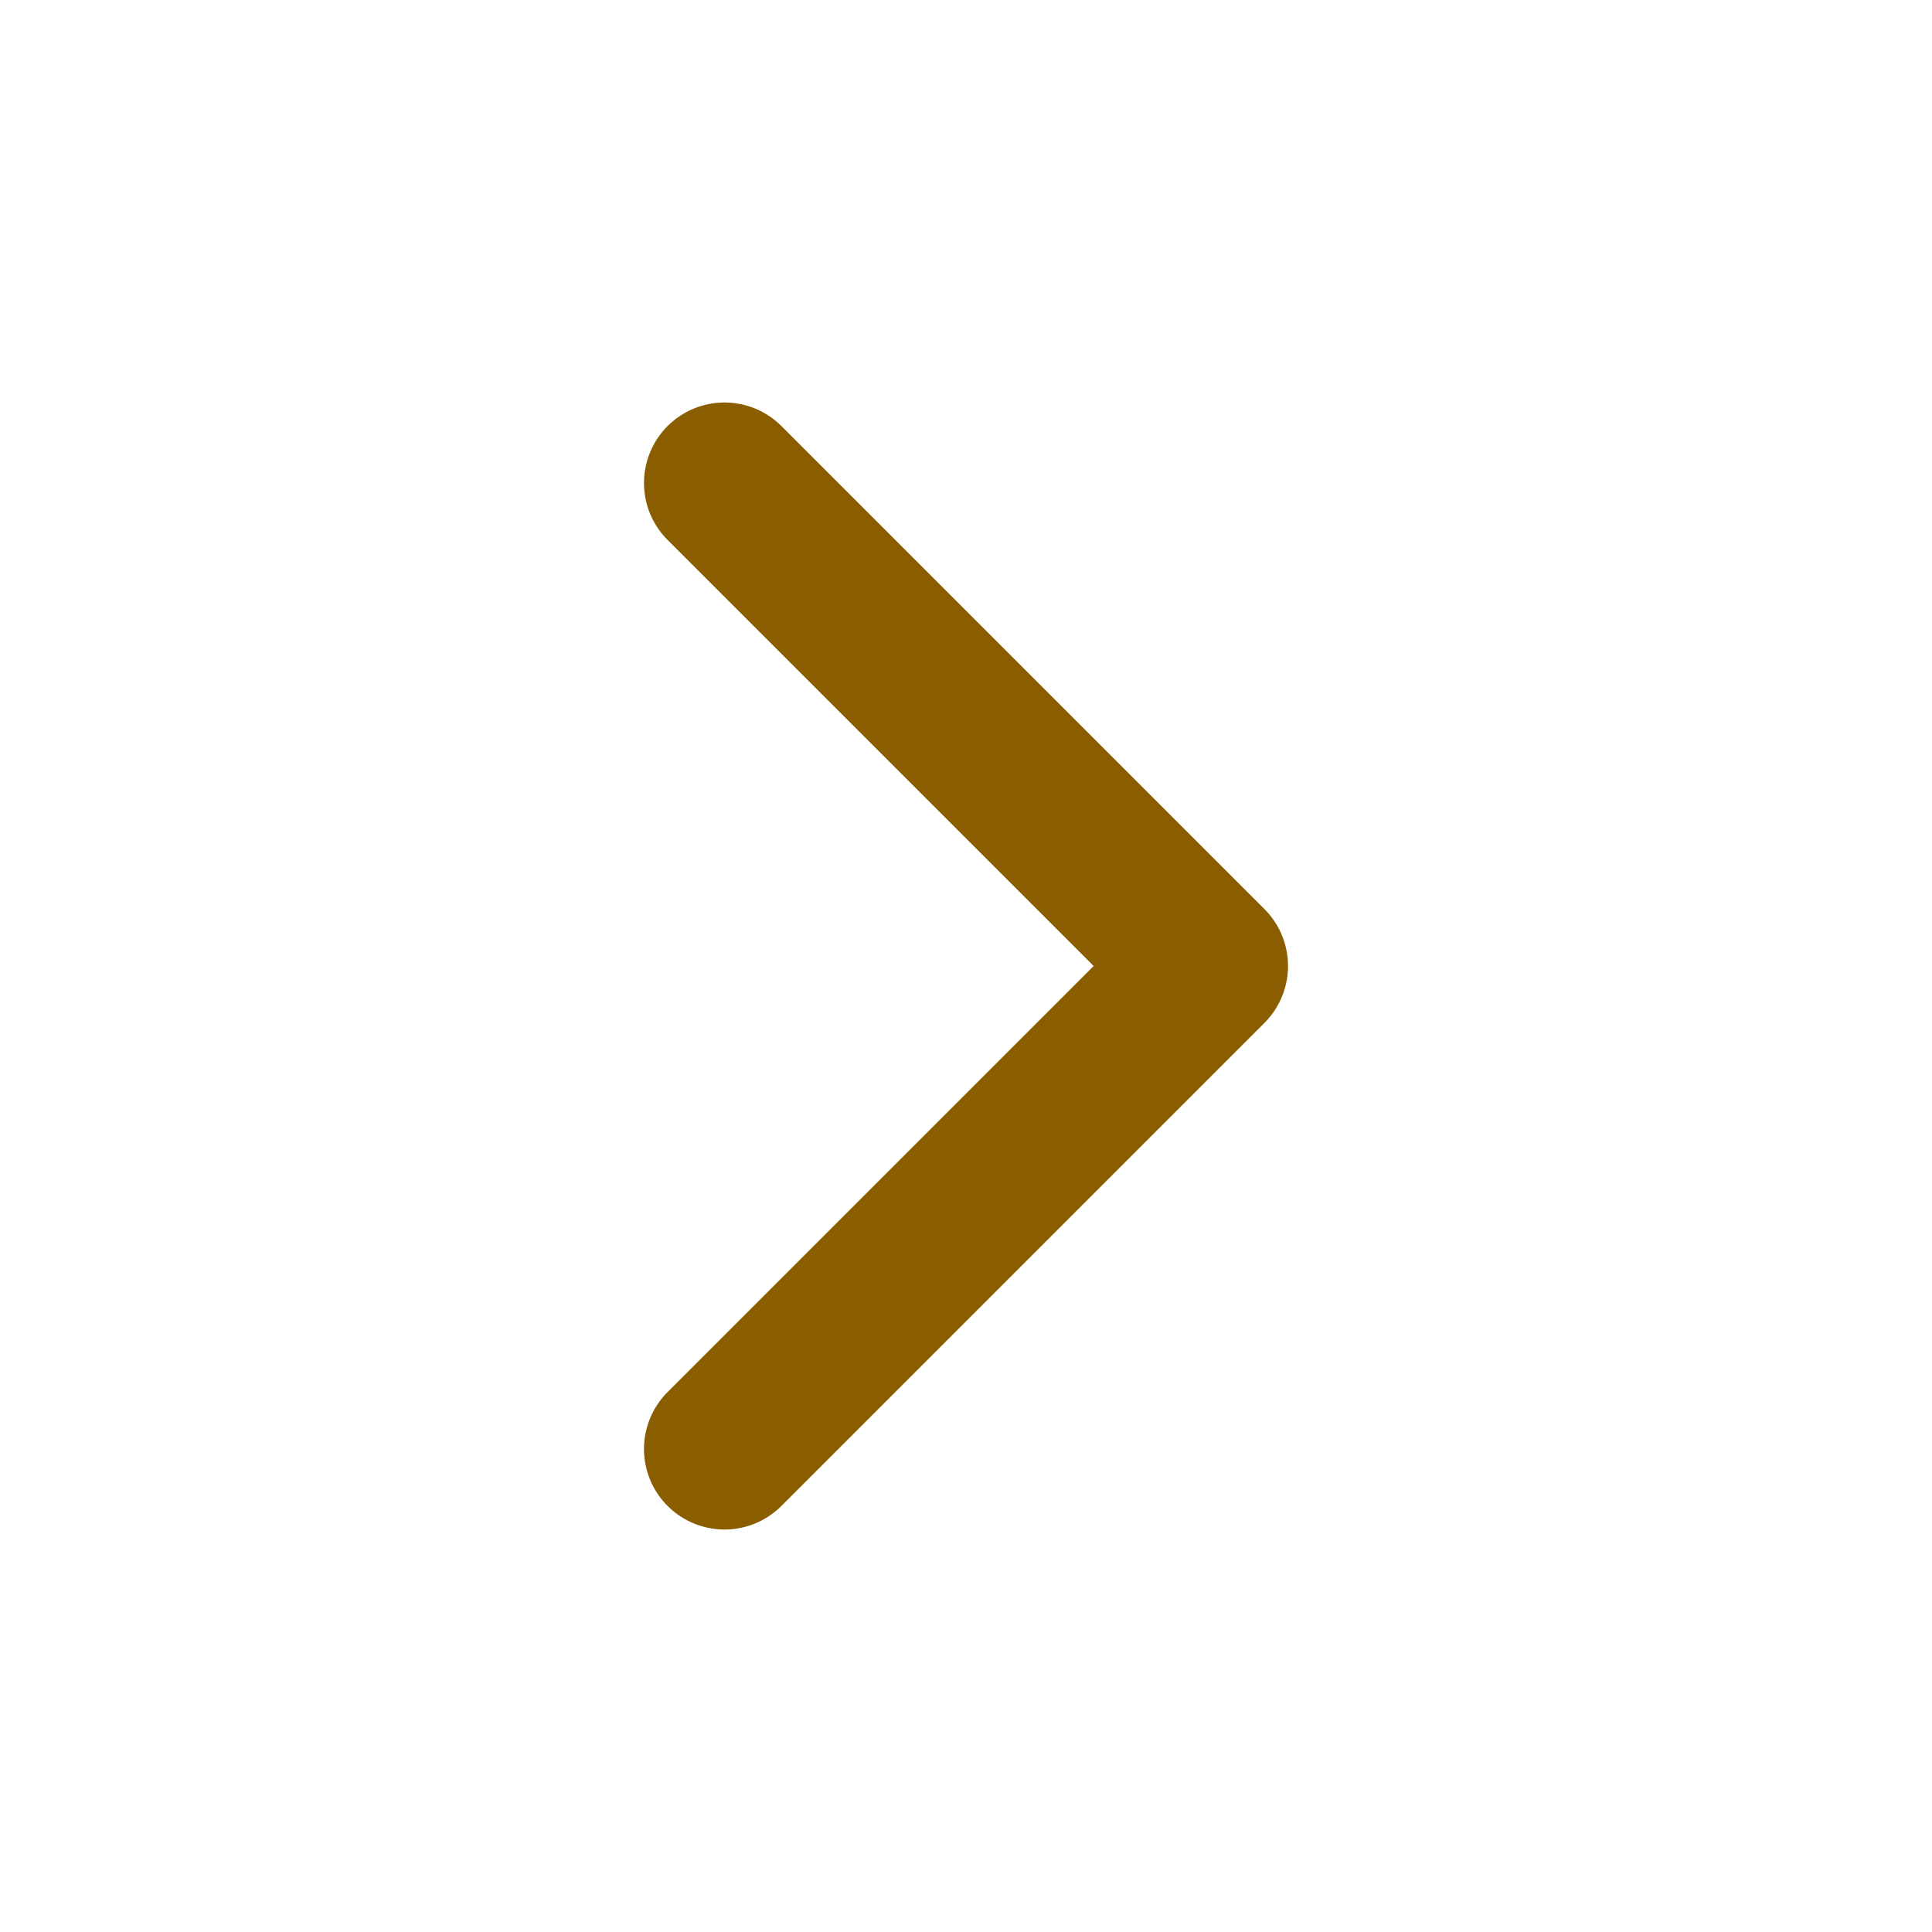
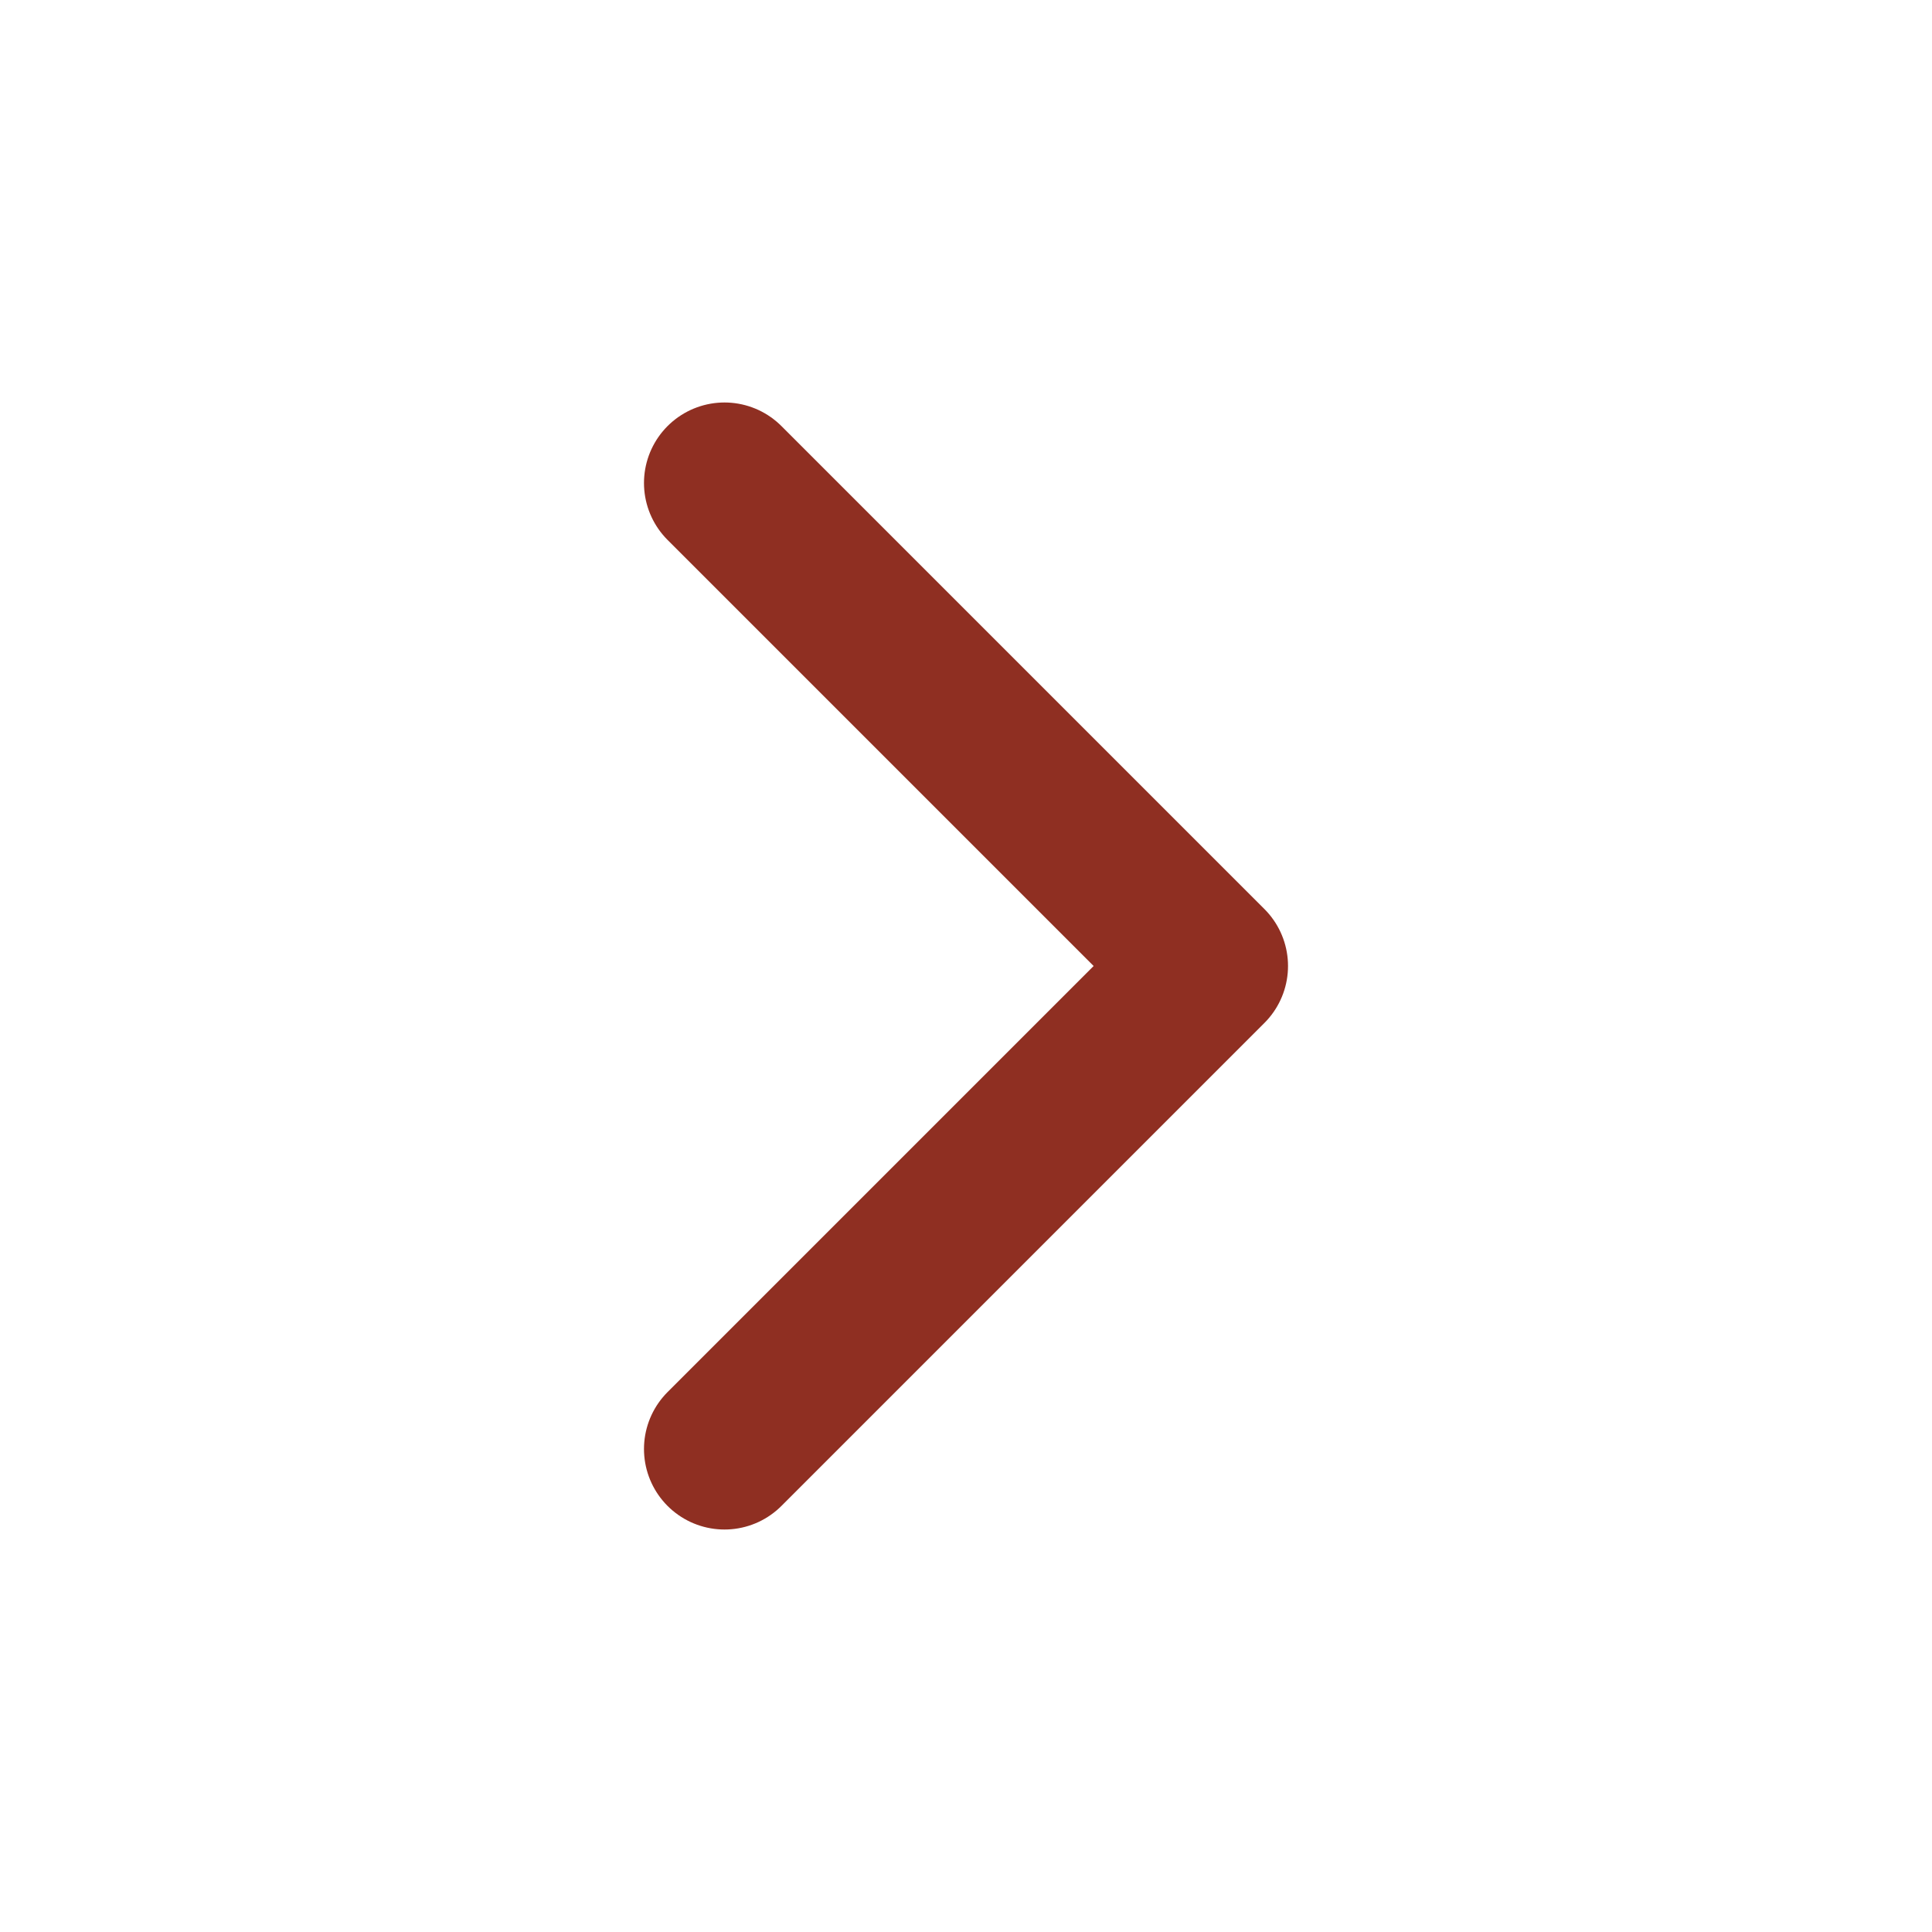
<svg xmlns="http://www.w3.org/2000/svg" preserveAspectRatio="none" overflow="visible" style="display: block;" width="20" height="20" viewBox="0 0 20 20" fill="none">
  <g id="Frame">
-     <path id="Vector" d="M7.5 5L12.5 10L7.5 15" stroke="#8A5D00" stroke-width="1.667" stroke-linecap="round" stroke-linejoin="round" />
+     <path id="Vector" d="M7.5 5L12.5 10L7.5 15" stroke="#8F2F22" stroke-width="1.667" stroke-linecap="round" stroke-linejoin="round" />
  </g>
</svg>
